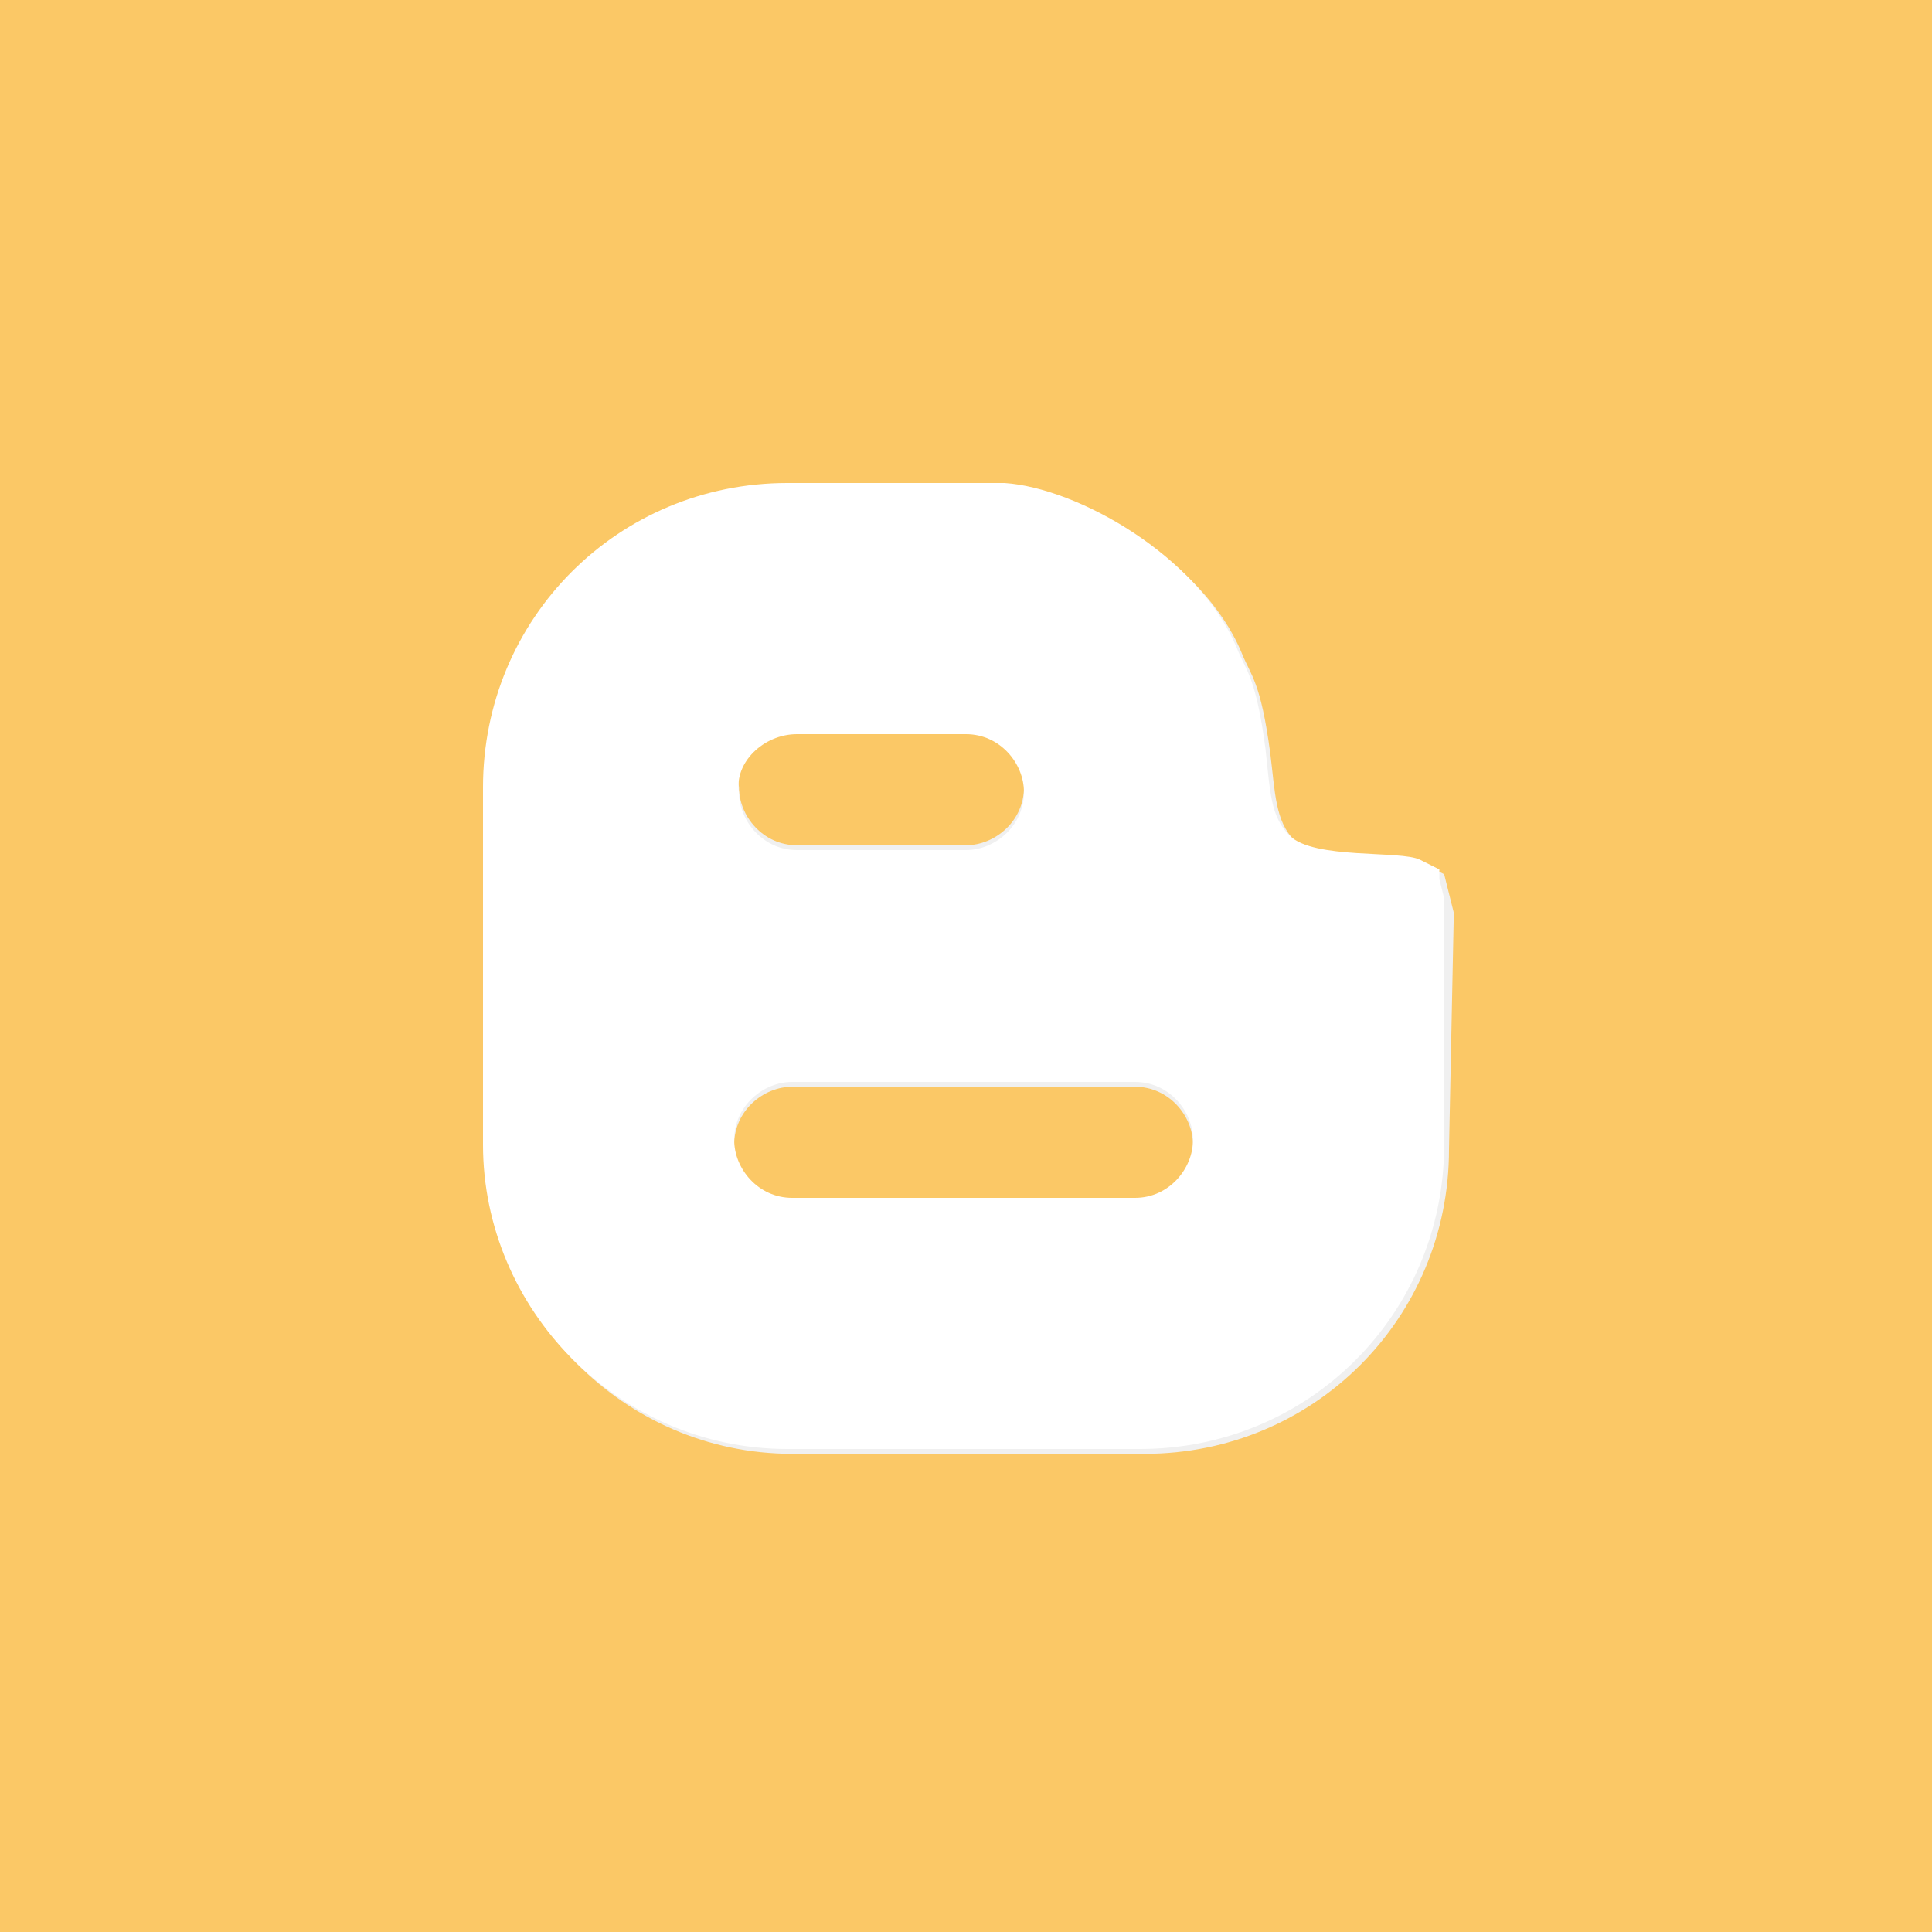
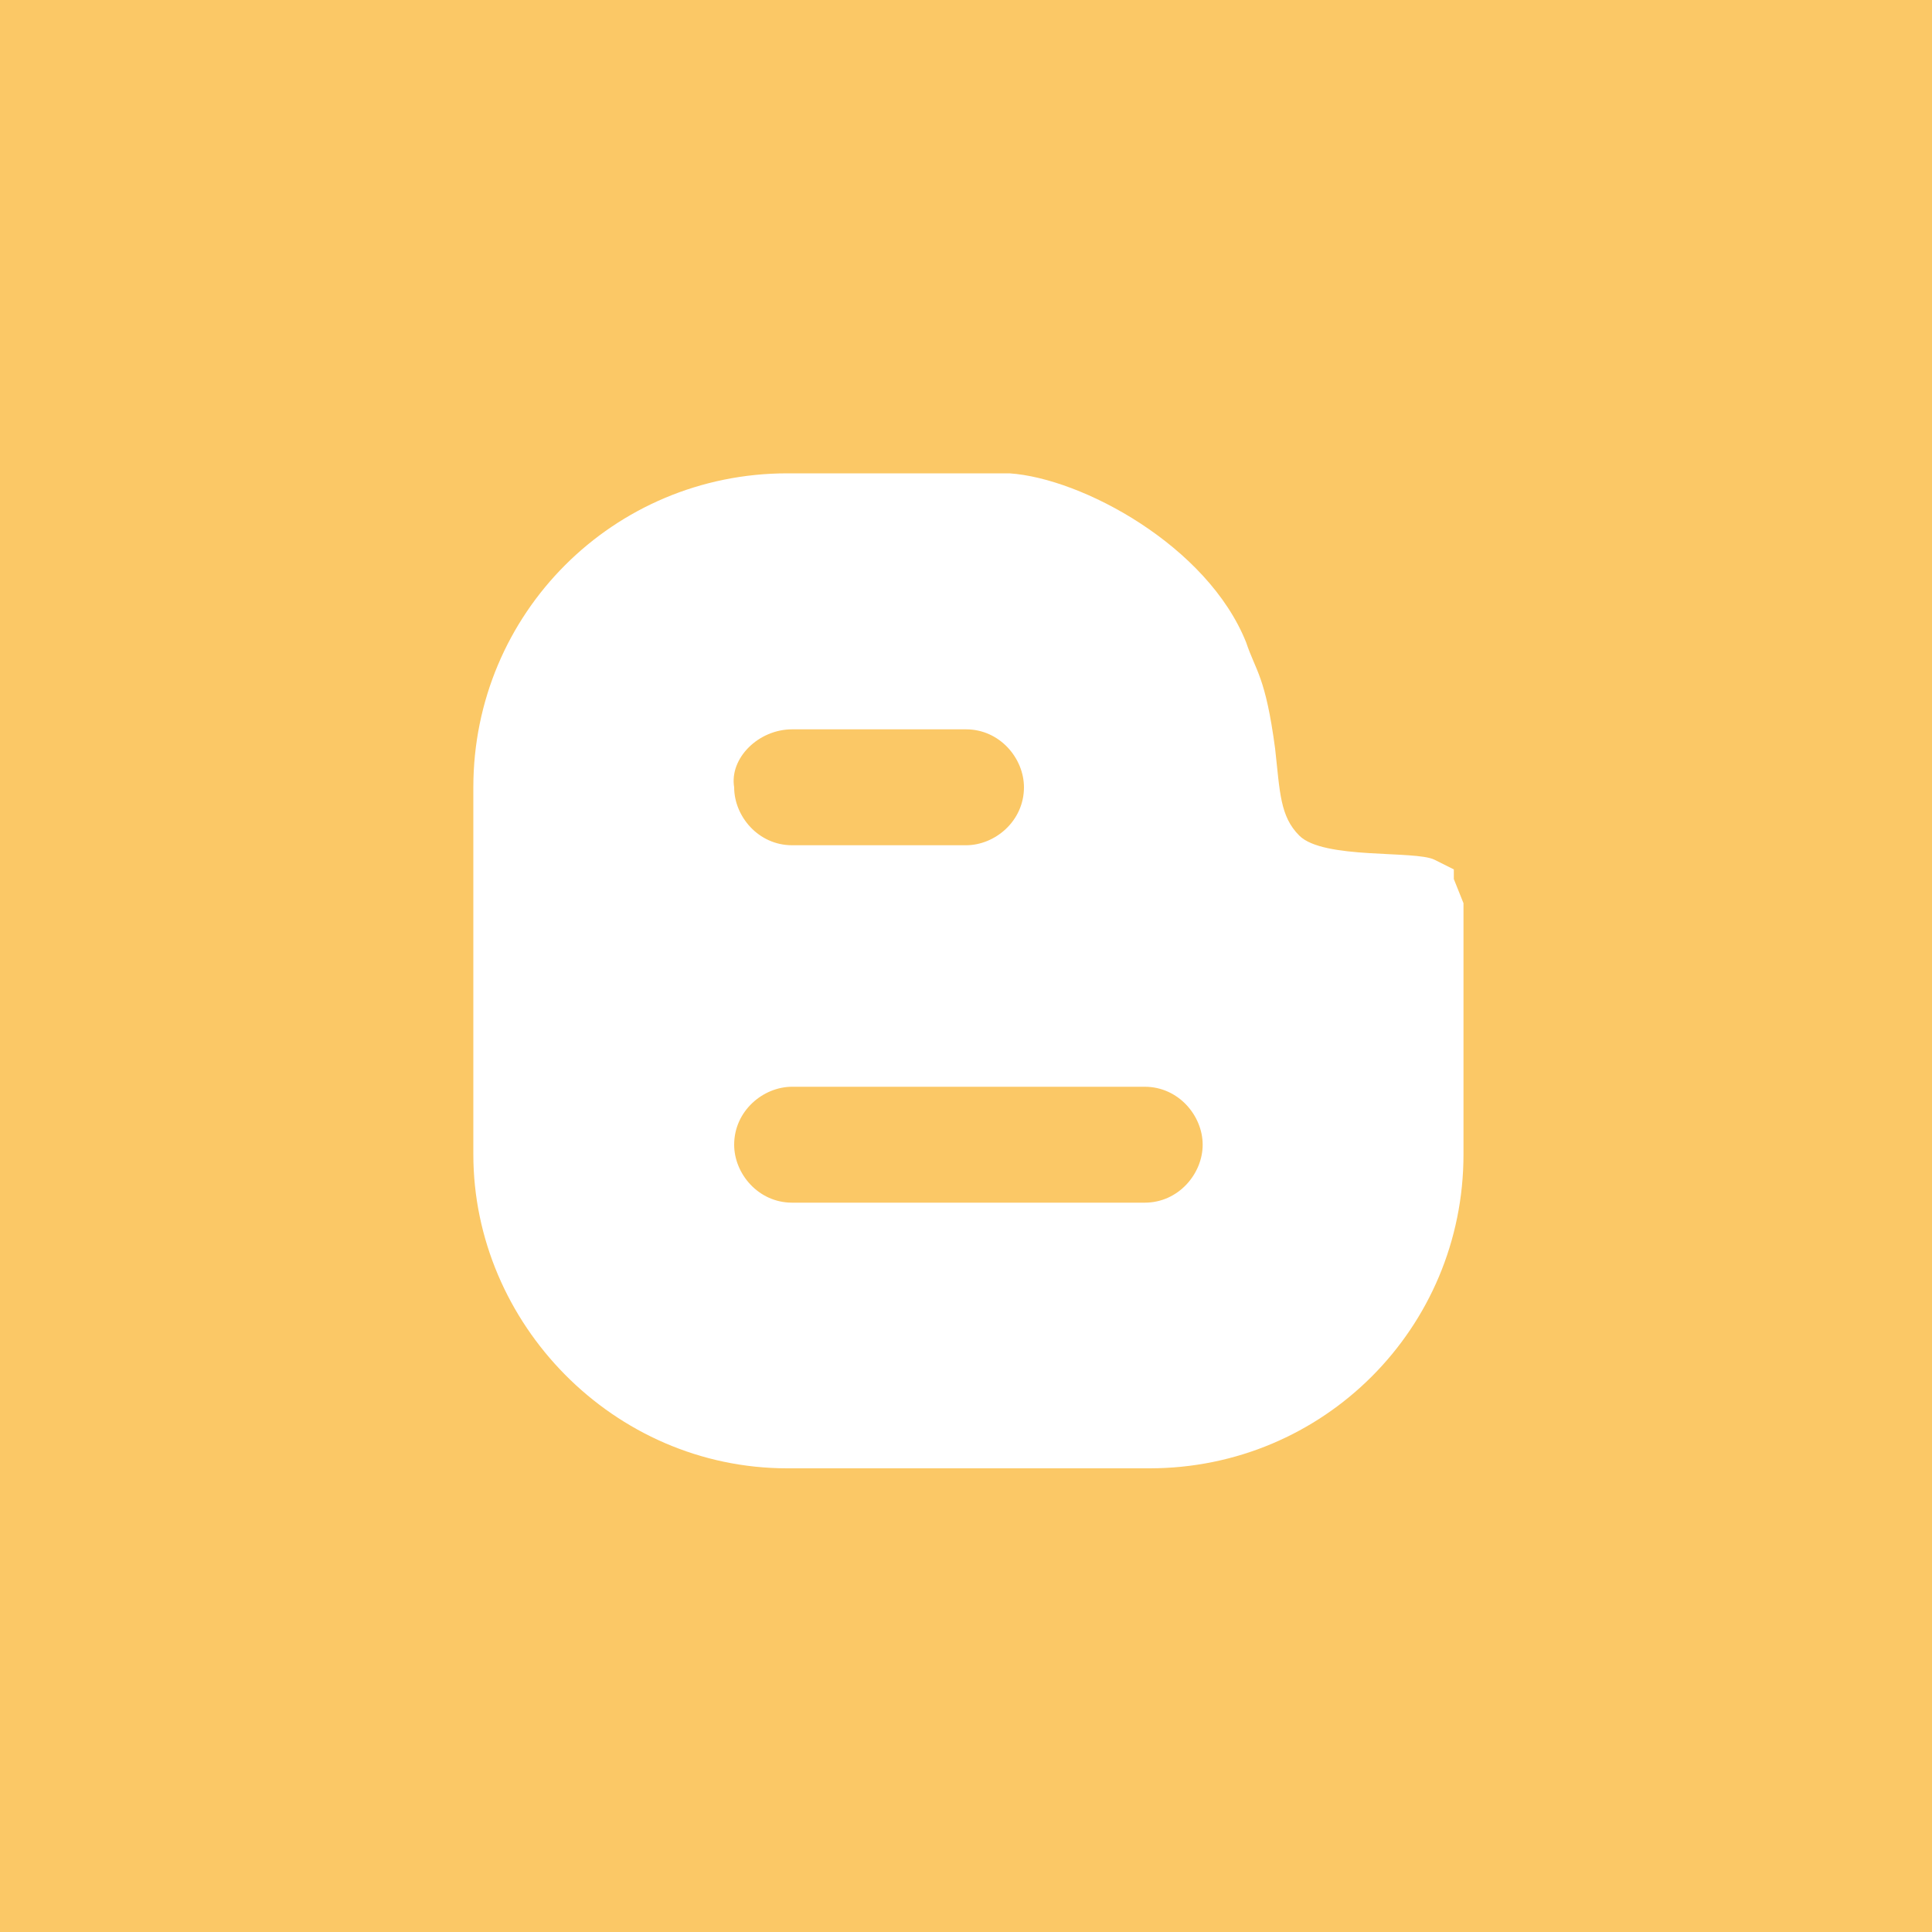
- <svg xmlns="http://www.w3.org/2000/svg" version="1.1" id="Capa_1" x="0px" y="0px" viewBox="20 0 40 40" enable-background="new 20 0 40 40" xml:space="preserve">
-   <g>
-     <path fill="#FBC866" d="M20,0v40h40V0H20z M50,23.8c0,3.5-2.8,6.3-6.3,6.3h-7.3c-3.5,0-6.3-2.9-6.3-6.3v-7.4c0-3.5,2.8-6.3,6.3-6.3   h4.5c1.5,0.1,4,1.5,4.8,3.4c0.2,0.5,0.4,0.6,0.6,2.1c0.1,0.8,0.1,1.4,0.5,1.8c0.5,0.5,2.4,0.2,2.7,0.5l0.4,0.2l0.1,0.4l0.1,0.4   L50,23.8L50,23.8z" />
-     <path fill="#FBC866" d="M43.5,22.5h-7.1c-0.6,0-1.2,0.5-1.2,1.2c0,0.6,0.5,1.2,1.2,1.2h7.1c0.7,0,1.2-0.6,1.2-1.2   S44.2,22.5,43.5,22.5z" />
-     <path fill="#FBC866" d="M36.5,17.5H40c0.6,0,1.2-0.5,1.2-1.2c0-0.6-0.5-1.2-1.2-1.2h-3.5c-0.7,0-1.3,0.6-1.2,1.2   C35.3,16.9,35.8,17.5,36.5,17.5z" />
-     <path fill="#FFFFFF" d="M49.8,18l-0.4-0.2c-0.4-0.2-2.2,0-2.7-0.5c-0.4-0.4-0.4-0.9-0.5-1.8c-0.2-1.5-0.4-1.6-0.6-2.1   c-0.8-1.9-3.3-3.3-4.8-3.4h-4.5c-3.5,0-6.3,2.8-6.3,6.3v7.4c0,3.4,2.8,6.3,6.3,6.3h7.3c3.5,0,6.3-2.8,6.3-6.3v-5.1l-0.1-0.4V18z    M36.5,15.2H40c0.7,0,1.2,0.6,1.2,1.2c0,0.7-0.6,1.2-1.2,1.2h-3.5c-0.7,0-1.2-0.6-1.2-1.2C35.2,15.8,35.8,15.2,36.5,15.2z    M43.5,24.8h-7.1c-0.7,0-1.2-0.6-1.2-1.2c0-0.7,0.6-1.2,1.2-1.2h7.1c0.7,0,1.2,0.6,1.2,1.2C44.7,24.2,44.2,24.8,43.5,24.8z" />
+ <svg xmlns="http://www.w3.org/2000/svg" version="1.1" id="Layer_1" x="0px" y="0px" viewBox="0 0 40 40" style="enable-background:new 0 0 40 40;" xml:space="preserve">
+   <style type="text/css">
+ 	.st0{fill:#FBC866;}
+ 	.st1{fill:#FFFFFF;}
+ </style>
+   <g id="Page-1">
+     <g id="blogger">
+       <rect id="bg" class="st0" width="40" height="40">
+ 		</rect>
+       <path id="icon" class="st1" d="M30.1,18.2v-0.2l-0.4-0.2c-0.4-0.2-2.3,0-2.8-0.5    c-0.4-0.4-0.4-0.9-0.5-1.8c-0.2-1.5-0.4-1.6-0.6-2.2c-0.8-2-3.4-3.4-4.9-3.5h-4.6c-3.6,0-6.5,2.9-6.5,6.5v7.6    c0,3.5,2.9,6.5,6.5,6.5h7.5c3.6,0,6.5-2.9,6.5-6.5v-5.2L30.1,18.2L30.1,18.2z M16.4,15.1H20c0.7,0,1.2,0.6,1.2,1.2    c0,0.7-0.6,1.2-1.2,1.2h-3.6c-0.7,0-1.2-0.6-1.2-1.2C15.1,15.7,15.7,15.1,16.4,15.1L16.4,15.1z M23.7,24.9h-7.3    c-0.7,0-1.2-0.6-1.2-1.2c0-0.7,0.6-1.2,1.2-1.2h7.3c0.7,0,1.2,0.6,1.2,1.2C24.9,24.3,24.4,24.9,23.7,24.9L23.7,24.9z" />
+     </g>
  </g>
</svg>
